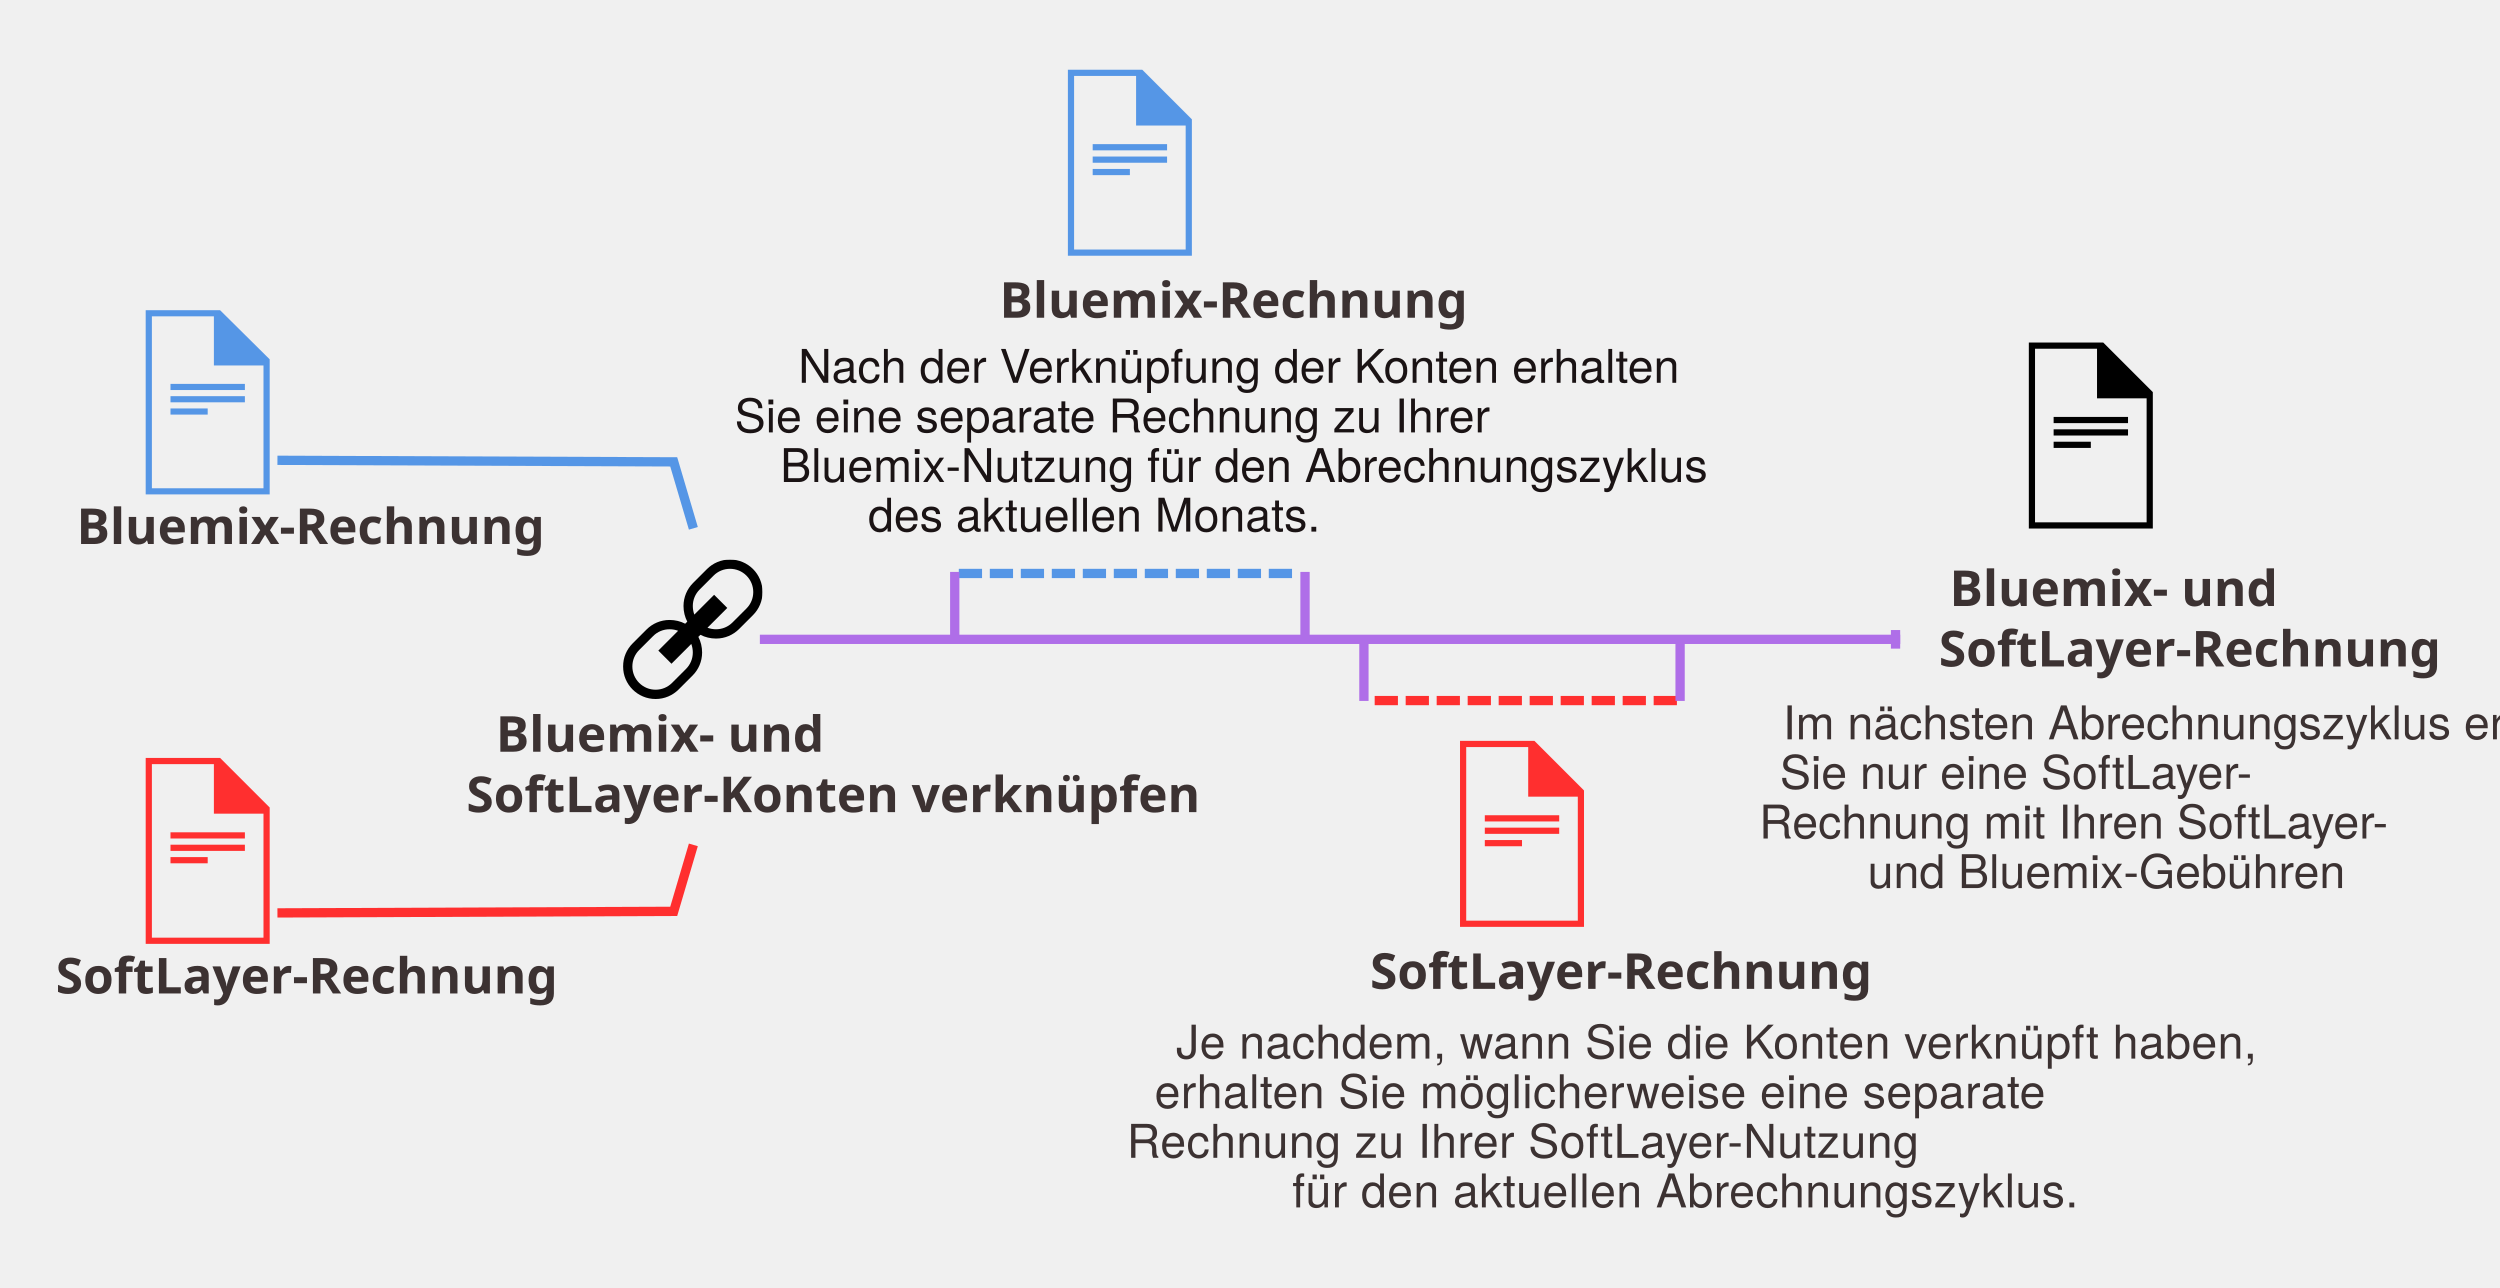
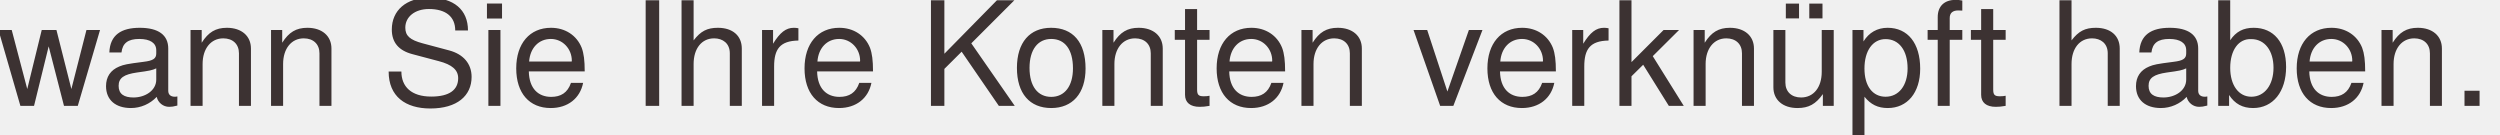
- <svg xmlns="http://www.w3.org/2000/svg" xmlns:xlink="http://www.w3.org/1999/xlink" width="1613px" height="831px" viewBox="0 0 1613 831" version="1.1">
-   <defs>
-     <polygon id="path-1" points="90 0 0 0 0 90 90 90 90 0" />
+ <svg xmlns="http://www.w3.org/2000/svg" xmlns:xlink="http://www.w3.org/1999/xlink" width="517.947" height="27.87" viewBox="0 0 517.947 27.87" version="1.1" id="svg2">
+   <defs id="defs8">
+     <polygon id="path-1" points="0,90 90,90 90,0 0,0 " />
+     <mask fill="white" id="mask-2">
+       <use height="100%" width="100%" y="0" x="0" id="use82" xlink:href="#path-1" />
+     </mask>
  </defs>
-   <g id="Page-1" stroke="none" stroke-width="1" fill="none" fill-rule="evenodd">
-     <g id="Desktop-HD">
-       <polyline id="Stroke-36" stroke="#FF2F2F" stroke-width="6" stroke-linecap="square" points="182 589 434.684 588 446.504 548" />
-       <polyline id="Stroke-38" stroke="#5596E6" stroke-width="6" stroke-linecap="square" points="182 297 434.684 298 446.504 338" />
-       <text id="Bluemix-bill" font-family="HelvNeueBoldforIBM, HelvNeue Bold for IBM" font-size="32" font-weight="bold" fill="#3C3232">
-         <tspan x="49.424" y="351">Bluemix-Rechnung</tspan>
-       </text>
-       <text id="SoftLayer-bill" font-family="HelvNeueBoldforIBM, HelvNeue Bold for IBM" font-size="32" font-weight="bold" fill="#3C3232">
-         <tspan x="35.952" y="641">SoftLayer-Rechnung</tspan>
-       </text>
-       <g id="Page-1" transform="translate(94, 488)" fill="#FF2F2F">
-         <path d="M0,0.999 L0,120.999 L80,120.999 L80,32.999 L48,0.999 L0,0.999 Z M4,5.001 L44,5.001 L44,36.999 L76,36.999 L76,117.001 L4,117.001 L4,5.001 Z" id="Fill-1" />
-         <polygon id="Fill-2" points="16 53 64 53 64 49 16 49" />
-         <polygon id="Fill-3" points="16 61 64 61 64 57 16 57" />
-         <polygon id="Fill-4" points="16 69 40 69 40 65 16 65" />
-       </g>
-       <text id="SoftLayer-bill" font-family="HelvNeueBoldforIBM, HelvNeue Bold for IBM" font-size="32" font-weight="bold" fill="#3C3232">
-         <tspan x="883.952" y="638">SoftLayer-Rechnung</tspan>
-       </text>
-       <g id="Page-1" transform="translate(942, 477)" fill="#FF2F2F">
-         <path d="M0,0.999 L0,120.999 L80,120.999 L80,32.999 L48,0.999 L0,0.999 Z M4,5.001 L44,5.001 L44,36.999 L76,36.999 L76,117.001 L4,117.001 L4,5.001 Z" id="Fill-1" />
-         <polygon id="Fill-2" points="16 53 64 53 64 49 16 49" />
-         <polygon id="Fill-3" points="16 61 64 61 64 57 16 57" />
-         <polygon id="Fill-4" points="16 69 40 69 40 65 16 65" />
-       </g>
-       <g id="Page-1" transform="translate(94, 200)" fill="#5596E6">
-         <path d="M0,0.142 L0,118.999 L80,118.999 L80,31.838 L48,0.142 L0,0.142 Z M4,4.106 L44,4.106 L44,35.799 L76,35.799 L76,115.039 L4,115.039 L4,4.106 Z" id="Fill-1" />
-         <polygon id="Fill-2" points="16 51.648 64 51.648 64 47.686 16 47.686" />
-         <polygon id="Fill-3" points="16 59.571 64 59.571 64 55.61 16 55.61" />
-         <polygon id="Fill-4" points="16 67.495 40 67.495 40 63.533 16 63.533" />
-       </g>
-       <text id="Bluemix-bill" font-family="HelvNeueBoldforIBM, HelvNeue Bold for IBM" font-size="32" font-weight="bold" fill="#3C3232">
-         <tspan x="644.924" y="205">Bluemix-Rechnung</tspan>
-       </text>
-       <g id="Page-1" transform="translate(689, 44)" fill="#5596E6">
-         <path d="M0,0.999 L0,120.999 L80,120.999 L80,32.999 L48,0.999 L0,0.999 Z M4,5.001 L44,5.001 L44,36.999 L76,36.999 L76,117.001 L4,117.001 L4,5.001 Z" id="Fill-1" />
-         <polygon id="Fill-2" points="16 53 64 53 64 49 16 49" />
-         <polygon id="Fill-3" points="16 61 64 61 64 57 16 57" />
-         <polygon id="Fill-4" points="16 69 40 69 40 65 16 65" />
-       </g>
-       <g id="Page-1" transform="translate(402, 361)">
-         <mask id="mask-2" fill="white">
-           <use xlink:href="#path-1" />
-         </mask>
-         <g id="Clip-2" />
-         <path d="M79.606,31.606 L70.606,40.606 C67.773,43.44 64.006,45 60,45 C58.072,45 56.197,44.652 54.465,44.02 L67.243,31.243 L58.758,22.758 L45.979,35.535 C45.348,33.804 45,31.929 45,30 C45,25.993 46.56,22.227 49.393,19.393 L58.393,10.393 C61.227,7.56 64.993,6 69,6 C73.006,6 76.773,7.56 79.606,10.393 C82.44,13.227 84,16.993 84,21 C84,25.006 82.44,28.773 79.606,31.606 M45,60 C45,64.006 43.44,67.773 40.606,70.606 L31.606,79.606 C28.773,82.44 25.006,84 21,84 C16.993,84 13.227,82.44 10.393,79.606 C7.56,76.773 6,73.006 6,69 C6,64.993 7.56,61.227 10.393,58.393 L19.393,49.393 C22.227,46.56 25.993,45 30,45 C31.929,45 33.804,45.348 35.535,45.979 L22.758,58.758 L31.243,67.243 L44.02,54.465 C44.652,56.197 45,58.072 45,60 M83.85,6.151 C80.049,2.352 74.799,-0 69,-0 C63.201,-0 57.951,2.352 54.151,6.151 L45.151,15.151 C41.352,18.951 39,24.201 39,30 C39,33.616 39.858,37.077 41.422,40.092 L40.092,41.422 C37.078,39.858 33.616,39 30,39 C24.201,39 18.951,41.352 15.151,45.151 L6.151,54.151 C2.352,57.951 -0,63.201 -0,69 C-0,74.799 2.352,80.049 6.151,83.85 C9.951,87.649 15.201,90 21,90 C26.799,90 32.049,87.649 35.85,83.85 L44.85,74.85 C48.649,71.049 51,65.799 51,60 C51,56.383 50.143,52.923 48.577,49.908 L49.908,48.577 C52.923,50.143 56.383,51 60,51 C65.799,51 71.049,48.649 74.85,44.85 L83.85,35.85 C87.649,32.049 90,26.799 90,21 C90,15.201 87.649,9.951 83.85,6.151" id="Fill-1" fill="#000000" mask="url(#mask-2)" />
-       </g>
-       <text id="Link-Bluemix-and--So" font-family="HelvNeueBoldforIBM, HelvNeue Bold for IBM" font-size="32" font-weight="bold" fill="#3C3232">
-         <tspan x="319.956" y="485">Bluemix- und </tspan>
-         <tspan x="300.916" y="524">SoftLayer-Konten verknüpfen</tspan>
-       </text>
-       <text id="For-the-next-billing" font-family="HelveticaNeue, Helvetica Neue" font-size="30" font-weight="normal" line-spacing="32" fill="#3C3232">
-         <tspan x="1150.285" y="477">Im nächsten Abrechnungszyklus erhalten </tspan>
-         <tspan x="1148.395" y="509">Sie nur eine SoftLayer- </tspan>
-         <tspan x="1135" y="541">Rechnung mit Ihren SoftLayer- </tspan>
-         <tspan x="1205.005" y="573">und Bluemix-Gebühren</tspan>
-       </text>
-       <text id="Bluemix-and--SoftLay" font-family="HelvNeueBoldforIBM, HelvNeue Bold for IBM" font-size="32" font-weight="bold" fill="#3C3232">
-         <tspan x="1257.864" y="391">Bluemix- und </tspan>
-         <tspan x="1250.952" y="430">SoftLayer-Rechnung</tspan>
-       </text>
-       <g id="Page-1" transform="translate(1309, 221)" fill="#000000">
-         <path d="M0,0 L0,120 L80,120 L80,32 L48,0 L0,0 Z M4,4 L44,4 L44,36 L76,36 L76,116 L4,116 L4,4 Z" id="Fill-1" />
-         <polygon id="Fill-2" points="16 52 64 52 64 48 16 48" />
-         <polygon id="Fill-3" points="16 60 64 60 64 56 16 56" />
-         <polygon id="Fill-4" points="16 68 40 68 40 64 16 64" />
-       </g>
-       <g id="Group" transform="translate(857.5, 412.5) scale(1, -1) translate(-857.5, -412.5) translate(492, 391)" stroke="#AF6EE8" stroke-width="6" stroke-linecap="square">
-         <path d="M1.26,21.5 L731,21.5" id="Line" />
-         <path id="Line-decoration-1" d="M731,18.5 L731,24.5" />
-       </g>
-       <text id="After-you-link-accou" font-family="HelveticaNeue, Helvetica Neue" font-size="30" font-weight="normal" line-spacing="32" fill="#1A1314">
-         <tspan x="515.04" y="247">Nach der Verknüpfung der Konten erhalten</tspan>
-         <tspan x="474" y="279">Sie eine separate Rechnung zu Ihrer </tspan>
-         <tspan x="503.385" y="311">Bluemix-Nutzung für den Abrechnungszyklus </tspan>
-         <tspan x="560.04" y="343">des aktuellen Monats.</tspan>
-       </text>
-       <text id="You-might-receive-a-" font-family="HelveticaNeue, Helvetica Neue" font-size="30" font-weight="normal" line-spacing="32" letter-spacing="0.25" fill="#3C3232">
-         <tspan x="758.77" y="683">Je nachdem, wann Sie die Konten verknüpft haben, </tspan>
-         <tspan x="744.93" y="715">erhalten Sie möglicherweise eine separate </tspan>
-         <tspan x="727" y="747">Rechnung zu Ihrer SoftLayer-Nutzung  </tspan>
-         <tspan x="833.73" y="779">für den aktuellen Abrechnungszyklus.</tspan>
-       </text>
-       <g id="Group-2" transform="translate(613, 367)" stroke-width="6">
-         <path d="M5.62,3 L223.515,3" id="Line" stroke="#5596E6" stroke-dasharray="15,5" transform="translate(114.5677, 3) scale(1, -1) translate(-114.5677, -3) " />
-         <path d="M3,2 L3,43" id="Line" stroke="#AF6EE8" transform="translate(3, 22.5) scale(1, -1) translate(-3, -22.5) " />
-         <path d="M229,2 L229,43" id="Line-Copy" stroke="#AF6EE8" transform="translate(229, 22.5) scale(1, -1) translate(-229, -22.5) " />
-       </g>
-       <g id="Group-2" transform="translate(982, 433.5) rotate(-180) translate(-982, -433.5) translate(877, 412)" stroke-width="6">
-         <path d="M5.058,3 L201.164,3" id="Line" stroke="#FF2F2F" stroke-dasharray="15,5" transform="translate(103.1109, 3) scale(1, -1) translate(-103.1109, -3) " />
-         <path d="M3,2.774 L3,43" id="Line" stroke="#AF6EE8" transform="translate(3, 22.8871) scale(1, -1) translate(-3, -22.8871) " />
-         <path d="M207,2.774 L207,43" id="Line-Copy" stroke="#AF6EE8" transform="translate(207, 22.8871) scale(1, -1) translate(-207, -22.8871) " />
-       </g>
+   <g id="Page-1" style="fill:none;fill-rule:evenodd;stroke:none;stroke-width:1" transform="translate(-689.24,-713.07)">
+     <polyline style="stroke:#ff2f2f;stroke-width:6" points="147 545 399.684 544 411.504 504" id="Stroke-36" />
+     <polyline style="stroke:#5596e6;stroke-width:6" points="147 253 399.684 254 411.504 294" id="Stroke-38" />
+     <text style="font-weight:bold;font-size:32px;font-family:HelvNeueBoldforIBM, 'HelvNeue Bold for IBM';fill:#3c3232" font-weight="bold" font-size="32" id="Bluemix-bill" y="-2">
+       <tspan id="tspan19" y="305" x="14.424">Bluemix-</tspan>
+     </text>
+     <text style="font-weight:bold;font-size:32px;font-family:HelvNeueBoldforIBM, 'HelvNeue Bold for IBM';fill:#3c3232" font-weight="bold" font-size="32" id="text3767" y="32">
+       <tspan y="339" x="14.424" id="tspan3769">Rechnung</tspan>
+     </text>
+     <text style="font-weight:bold;font-size:32px;font-family:HelvNeueBoldforIBM, 'HelvNeue Bold for IBM';fill:#3c3232" font-weight="bold" font-size="32" id="SoftLayer-bill" y="-2" x="4">
+       <tspan id="tspan22" y="595" x="4.952">SoftLayer-</tspan>
+     </text>
+     <text style="font-weight:bold;font-size:32px;font-family:HelvNeueBoldforIBM, 'HelvNeue Bold for IBM';fill:#3c3232" font-weight="bold" font-size="32" id="text3771" y="32" x="4">
+       <tspan y="629" x="4.952" id="tspan3773">Rechnung</tspan>
+     </text>
+     <path style="fill:#ff2f2f" d="m 59,444.999 0,120 80,0 0,-88 -32,-32 -48,0 0,0 z m 4,4.002 40,0 0,31.998 32,0 0,80.002 -72,0 0,-112 0,0 z" id="Fill-1" />
+     <polygon style="fill:#ff2f2f" id="Fill-2" points="16,49 16,53 64,53 64,49 " transform="translate(59,444)" />
+     <polygon style="fill:#ff2f2f" id="Fill-3" points="16,57 16,61 64,61 64,57 " transform="translate(59,444)" />
+     <polygon style="fill:#ff2f2f" id="Fill-4" points="16,65 16,69 40,69 40,65 " transform="translate(59,444)" />
+     <text style="font-weight:bold;font-size:32px;font-family:HelvNeueBoldforIBM, 'HelvNeue Bold for IBM';fill:#3c3232" font-weight="bold" font-size="32" id="text30" x="-82">
+       <tspan id="tspan32" y="594" x="766.952">SoftLayer-Rechnung</tspan>
+     </text>
+     <path style="fill:#ff2f2f" d="m 907,433.999 0,120 80,0 0,-88 -32,-32 -48,0 0,0 z m 4,4.002 40,0 0,31.998 32,0 0,80.002 -72,0 0,-112 0,0 z" id="path36" />
+     <polygon style="fill:#ff2f2f" id="polygon38" points="16,49 16,53 64,53 64,49 " transform="translate(907,433)" />
+     <polygon style="fill:#ff2f2f" id="polygon40" points="16,57 16,61 64,61 64,57 " transform="translate(907,433)" />
+     <polygon style="fill:#ff2f2f" id="polygon42" points="16,65 16,69 40,69 40,65 " transform="translate(907,433)" />
+     <path style="fill:#5596e6" d="m 59,156.142 0,118.857 80,0 0,-87.162 -32,-31.695 -48,0 0,0 z m 4,3.964 40,0 0,31.693 32,0 0,79.24 -72,0 0,-110.933 0,0 z" id="path46" />
+     <polygon style="fill:#5596e6" id="polygon48" points="16,47.686 16,51.648 64,51.648 64,47.686 " transform="translate(59,156)" />
+     <polygon style="fill:#5596e6" id="polygon50" points="16,55.61 16,59.571 64,59.571 64,55.61 " transform="translate(59,156)" />
+     <polygon style="fill:#5596e6" id="polygon52" points="16,63.533 16,67.495 40,67.495 40,63.533 " transform="translate(59,156)" />
+     <text style="font-weight:bold;font-size:32px;font-family:HelvNeueBoldforIBM, 'HelvNeue Bold for IBM';fill:#3c3232" font-weight="bold" font-size="32" id="text54" x="-72">
+       <tspan id="tspan56" y="161" x="537.924">Bluemix-Rechnung</tspan>
+     </text>
+     <g id="g3781" transform="translate(12,0)">
+       <path id="path60" d="m 654,0.999 0,120 80,0 0,-88 -32,-32 -48,0 0,0 z m 4,4.002 40,0 0,31.998 32,0 0,80.002 -72,0 0,-112 0,0 z" style="fill:#5596e6" />
+       <polygon transform="translate(654,0)" points="64,53 64,49 16,49 16,53 " id="polygon62" style="fill:#5596e6" />
+       <polygon transform="translate(654,0)" points="64,61 64,57 16,57 16,61 " id="polygon64" style="fill:#5596e6" />
+       <polygon transform="translate(654,0)" points="40,69 40,65 16,65 16,69 " id="polygon66" style="fill:#5596e6" />
    </g>
+     <g id="g3775" transform="translate(12,0)">
+       <path id="path70" d="m 1322,212.999 0,120 80,0 0,-88 -32,-32 -48,0 0,0 z m 4,4.002 40,0 0,31.998 32,0 0,80.002 -72,0 0,-112 0,0 z" style="fill:#5596e6" />
+       <polygon transform="translate(1322,212)" points="64,53 64,49 16,49 16,53 " id="polygon72" style="fill:#5596e6" />
+       <polygon transform="translate(1322,212)" points="64,61 64,57 16,57 16,61 " id="polygon74" style="fill:#5596e6" />
+       <polygon transform="translate(1322,212)" points="40,69 40,65 16,65 16,69 " id="polygon76" style="fill:#5596e6" />
+     </g>
+     <path style="fill:#000000" mask="url(#mask-2)" id="path86" d="m 79.606,31.606 -9,9 c -2.833,2.833 -6.6,4.394 -10.607,4.394 -1.927,0 -3.803,-0.348 -5.535,-0.98 l 12.778,-12.777 -8.486,-8.486 -12.778,12.777 c -0.631,-1.731 -0.98,-3.606 -0.98,-5.535 0,-4.006 1.56,-7.773 4.394,-10.607 l 9,-9 c 2.833,-2.833 6.6,-4.394 10.607,-4.394 4.006,0 7.773,1.56 10.607,4.394 2.833,2.833 4.394,6.6 4.394,10.607 0,4.006 -1.56,7.773 -4.394,10.607 M 45,60 c 0,4.006 -1.56,7.773 -4.394,10.607 l -9,9 c -2.833,2.833 -6.6,4.394 -10.607,4.394 -4.006,0 -7.773,-1.56 -10.607,-4.394 -2.833,-2.833 -4.394,-6.6 -4.394,-10.607 0,-4.006 1.56,-7.773 4.394,-10.607 l 9,-9 c 2.833,-2.833 6.6,-4.394 10.607,-4.394 1.929,0 3.804,0.348 5.535,0.98 l -12.777,12.778 8.486,8.486 12.777,-12.778 c 0.631,1.732 0.98,3.607 0.98,5.535 m 38.85,-53.849 c -3.801,-3.8 -9.051,-6.152 -14.85,-6.152 -5.799,0 -11.049,2.352 -14.848,6.152 l -9,9 c -3.8,3.8 -6.152,9.05 -6.152,14.848 0,3.616 0.858,7.077 2.422,10.092 l -1.331,1.331 c -3.014,-1.565 -6.476,-2.422 -10.092,-2.422 -5.799,0 -11.049,2.352 -14.848,6.152 l -9,9 C 2.352,57.951 -3e-4,63.201 -3e-4,69 c 0,5.799 2.352,11.049 6.152,14.85 3.8,3.8 9.05,6.15 14.848,6.15 5.799,0 11.049,-2.35 14.85,-6.15 l 9,-9 c 3.8,-3.801 6.15,-9.051 6.15,-14.85 0,-3.616 -0.857,-7.077 -2.422,-10.092 l 1.331,-1.331 c 3.015,1.566 6.476,2.422 10.092,2.422 5.799,0 11.049,-2.35 14.85,-6.15 l 9,-9 c 3.8,-3.801 6.15,-9.051 6.15,-14.85 0,-5.799 -2.35,-11.049 -6.15,-14.848" transform="translate(367,317)" />
+     <text style="font-weight:bold;font-size:32px;font-family:HelvNeueBoldforIBM, 'HelvNeue Bold for IBM';fill:#3c3232" font-weight="bold" font-size="32" id="Link-Bluemix-and" x="-82">
+       <tspan id="tspan89" y="441" x="202.956">Bluemix- und SoftLayer-</tspan>
+     </text>
+     <text style="font-weight:bold;font-size:32px;font-family:HelvNeueBoldforIBM, 'HelvNeue Bold for IBM';fill:#3c3232" font-weight="bold" font-size="32" id="SoftLayer-accounts" x="-24">
+       <tspan id="tspan92" y="480" x="241.916">Konten verknüpfen</tspan>
+     </text>
+     <text style="font-weight:normal;font-size:30px;font-family:HelveticaNeue, 'Helvetica Neue';fill:#3c3232" font-weight="normal" font-size="30" id="For-the-next-billing-cycle,-you" x="8">
+       <tspan id="tspan95" y="433" x="1123.285">Für den nächsten Abrechnungszyklus</tspan>
+     </text>
+     <text style="font-weight:normal;font-size:30px;font-family:HelveticaNeue, 'Helvetica Neue';fill:#3c3232" font-weight="normal" font-size="30" id="will-receive-a-singl" x="32">
+       <tspan id="tspan98" y="465" x="1153.395">erhalten Sie eine einzige Bluemix-</tspan>
+     </text>
+     <text style="font-weight:normal;font-size:30px;font-family:HelveticaNeue, 'Helvetica Neue';fill:#3c3232" font-weight="normal" font-size="30" id="bill-that-includes-your-SoftLayer" x="46">
+       <tspan id="tspan101" y="497" x="1146">Rechnung, die Ihre SoftLayer- und</tspan>
+     </text>
+     <text style="font-weight:normal;font-size:30px;font-family:HelveticaNeue, 'Helvetica Neue';fill:#3c3232" font-weight="normal" font-size="30" id="and-Bluemix-charges" x="34">
+       <tspan id="tspan104" y="529" x="1204.005">Bluemix-Gebühren enthält</tspan>
+     </text>
+     <text style="font-weight:bold;font-size:32px;font-family:HelvNeueBoldforIBM, 'HelvNeue Bold for IBM';fill:#3c3232" font-weight="bold" font-size="32" id="text106" x="-22">
+       <tspan id="tspan108" y="377" x="1205.864">Bluemix-Rechnung</tspan>
+     </text>
+     <path style="stroke:#af6ee8;stroke-width:6" d="M 458.26,368.5 1188,368.5" id="Line" />
+     <path style="stroke:#af6ee8;stroke-width:6" d="m 1188,371.5 0,-6" id="Line-decoration-1" />
+     <text style="font-weight:normal;font-size:30px;font-family:HelveticaNeue, 'Helvetica Neue';fill:#1a1314" font-weight="normal" font-size="30" id="After-you-link-accounts,-you">
+       <tspan id="tspan114" y="203" x="480.04">Nach dem Verknüpfen der Konten</tspan>
+     </text>
+     <text style="font-weight:normal;font-size:30px;font-family:HelveticaNeue, 'Helvetica Neue';fill:#1a1314" font-weight="normal" font-size="30" id="will-receive-a-separate-bill-for-your" x="2">
+       <tspan id="tspan117" y="235" x="441">erhalten Sie eine separate Rechnung für</tspan>
+     </text>
+     <text style="font-weight:normal;font-size:30px;font-family:HelveticaNeue, 'Helvetica Neue';fill:#1a1314" font-weight="normal" font-size="30" id="Bluemix-usage-for-the-current" x="42">
+       <tspan id="tspan120" y="267" x="510.385">Ihre Bluemix-Nutzung für den</tspan>
+     </text>
+     <text style="font-weight:normal;font-size:30px;font-family:HelveticaNeue, 'Helvetica Neue';fill:#1a1314" font-weight="normal" font-size="30" id="month’s-billing-cycle." x="-102">
+       <tspan id="tspan123" y="299" x="423.04">Abrechnungszyklus des laufenden Monats.</tspan>
+     </text>
+     <text style="font-weight:normal;font-size:30px;font-family:HelveticaNeue, 'Helvetica Neue';fill:#3c3232" font-weight="normal" font-size="30" id="You-might-receive-a-separate-bill" x="-56">
+       <tspan id="tspan126" y="639" x="667.77">Möglicherweise erhalten Sie eine separate</tspan>
+     </text>
+     <text style="font-weight:normal;font-size:30px;font-family:HelveticaNeue, 'Helvetica Neue';fill:#3c3232" font-weight="normal" font-size="30" id="for-SoftLayer-usage-for-the-current" x="-60">
+       <tspan id="tspan129" y="671" x="649.93">Rechnung für die SoftLayer-Nutzung für den</tspan>
+     </text>
+     <text style="font-weight:normal;font-size:30px;font-family:HelveticaNeue, 'Helvetica Neue';fill:#3c3232" font-weight="normal" font-size="30" id="billing-cycle,-depending-on-when-you" x="-36">
+       <tspan id="tspan132" y="703" x="656">laufenden Abrechnungszyklus, je nachdem,</tspan>
+     </text>
+     <text style="font-weight:normal;font-size:30px;font-family:HelveticaNeue, 'Helvetica Neue';fill:#3c3232" font-weight="normal" font-size="30" id="linked-your-accounts." x="-110">
+       <tspan id="tspan135" y="735" x="688.73">wann Sie Ihre Konten verknüpft haben.</tspan>
+     </text>
+     <path d="m 583.62,326 217.895,0" id="path138" style="stroke:#5596e6;stroke-dasharray:15, 5" />
+     <path d="m 581,366 0,-41" id="path140" style="stroke:#af6ee8" />
+     <path d="m 807,366 0,-41" id="Line-Copy" style="stroke:#af6ee8" />
+     <path d="m 1046.942,408 -196.105,0" id="path145" style="stroke:#ff2f2f;stroke-dasharray:15, 5" />
+     <path d="m 1049,368 0,40.226" id="path147" style="stroke:#af6ee8" />
+     <path d="m 845,368 0,40.226" id="path149" style="stroke:#af6ee8" />
  </g>
</svg>
